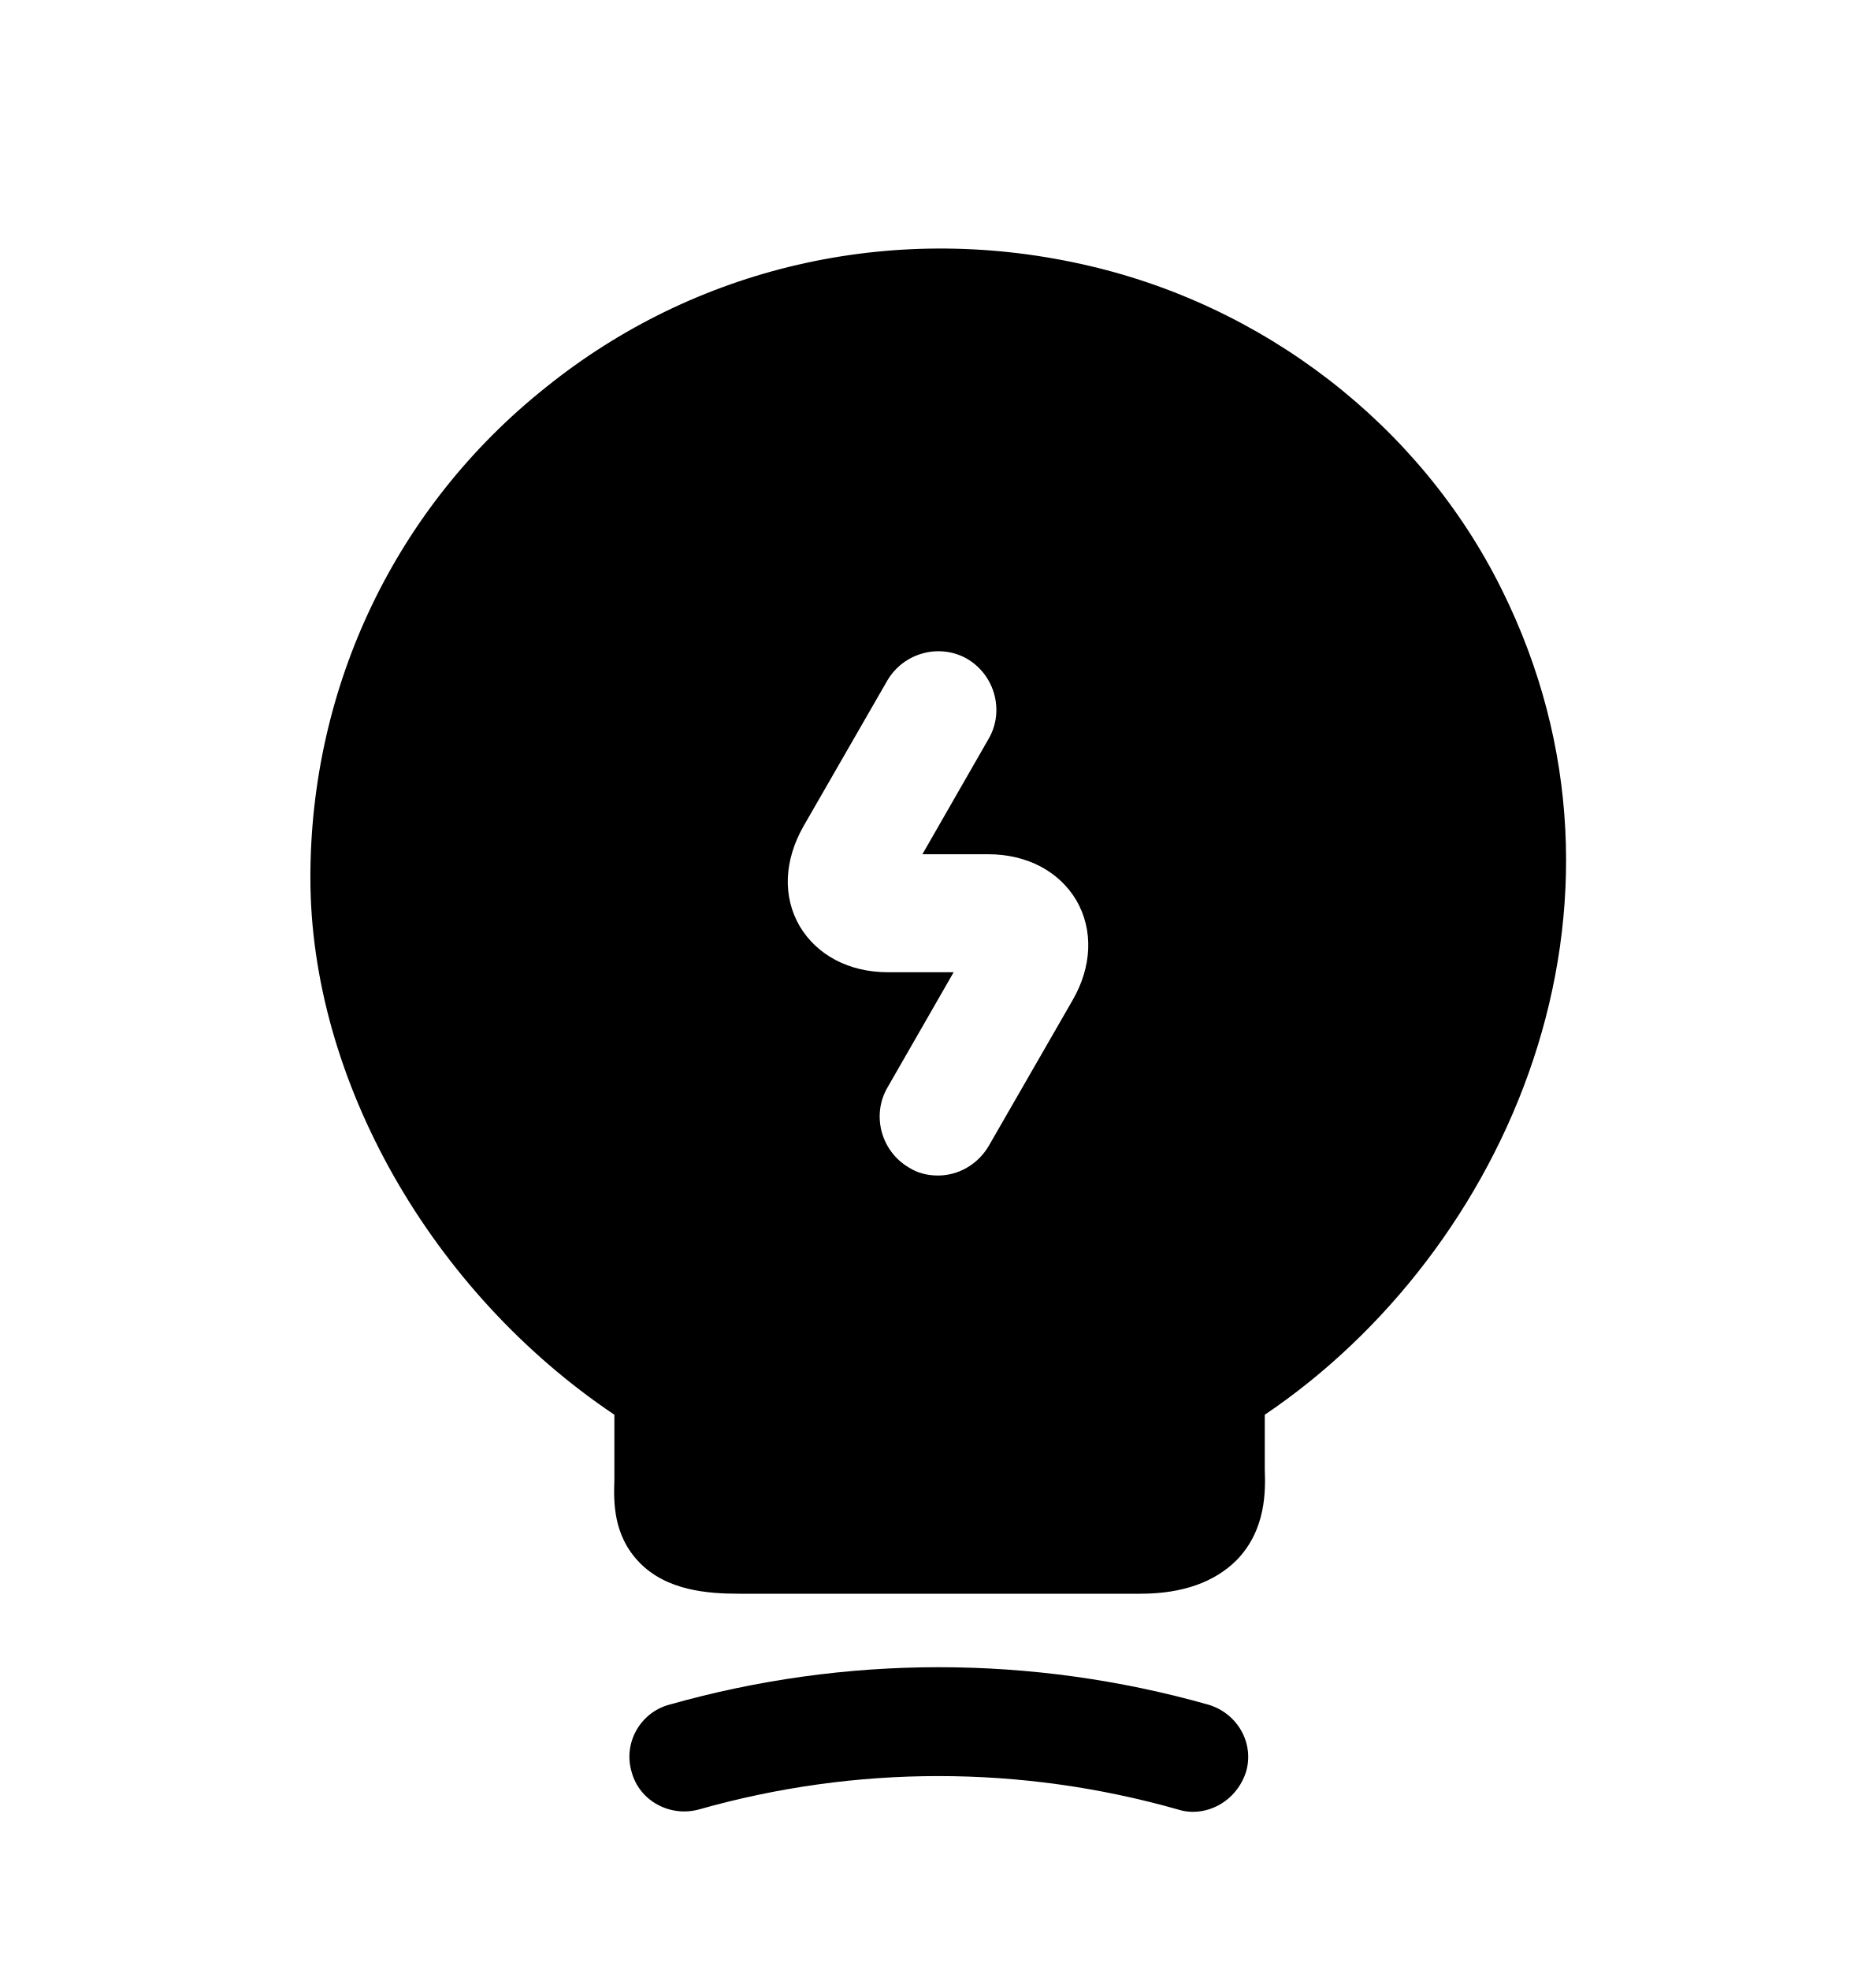
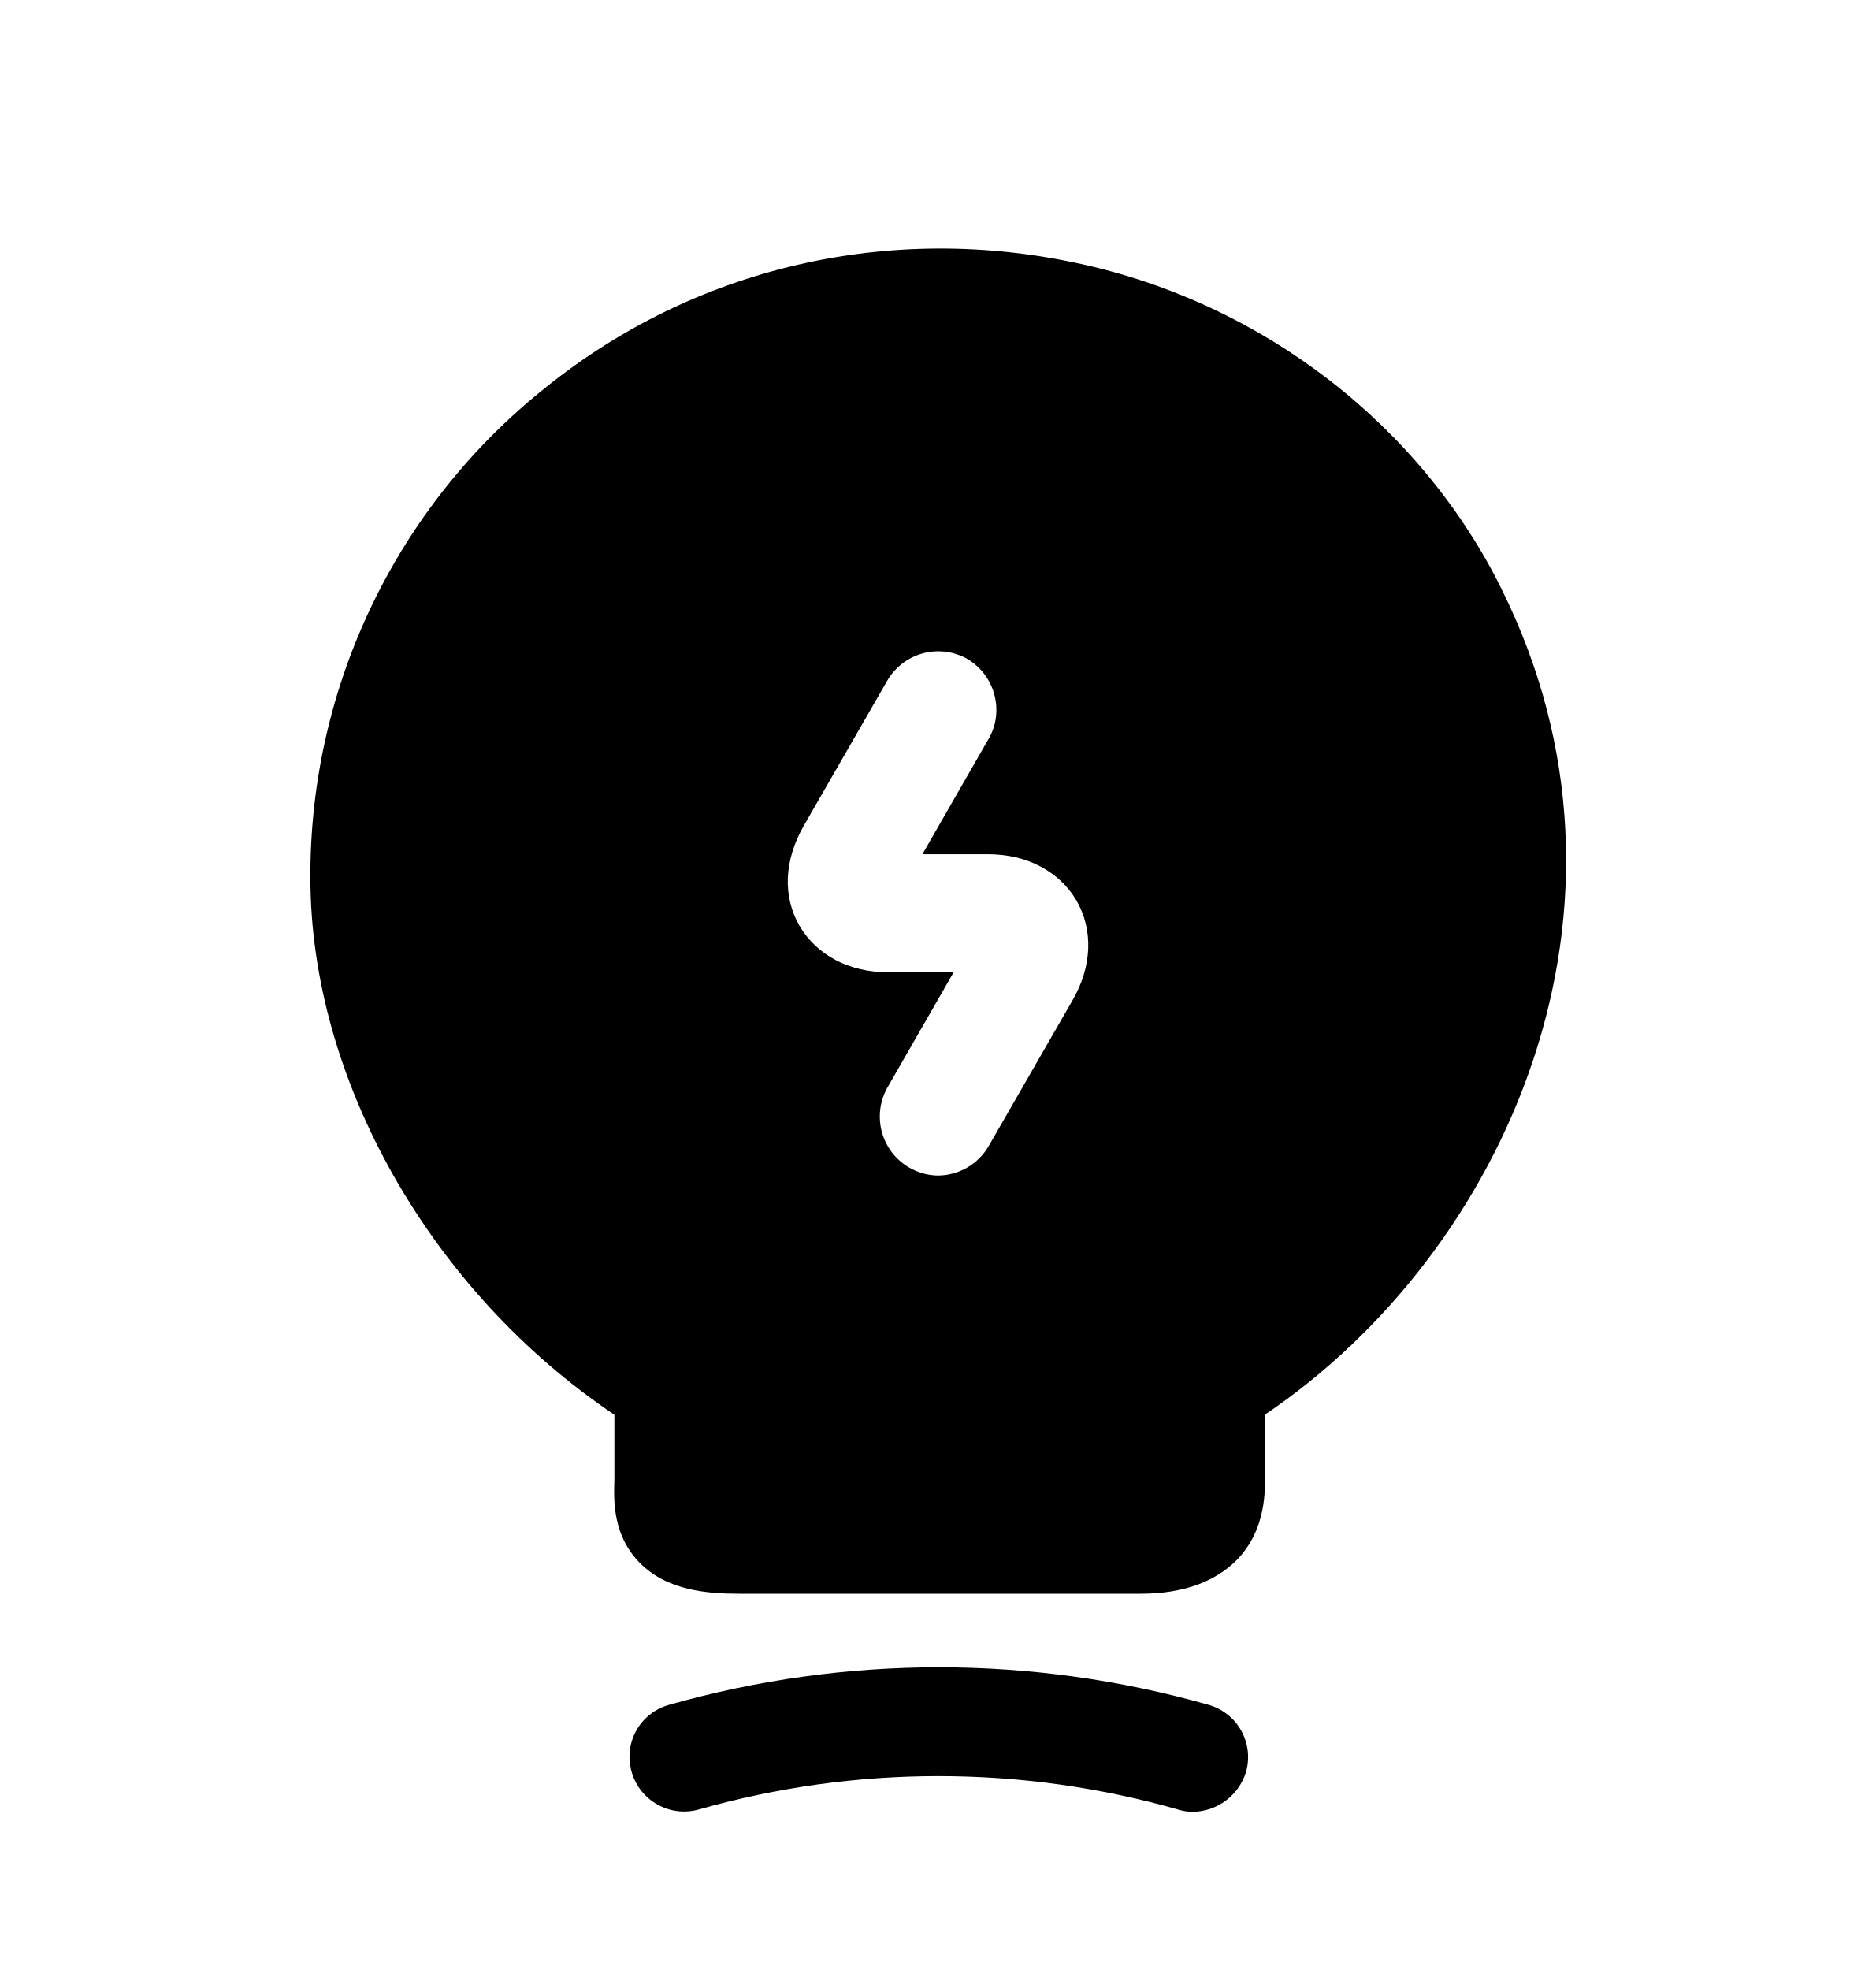
- <svg xmlns="http://www.w3.org/2000/svg" width="20" height="21" viewBox="0 0 20 21" fill="none">
-   <path d="M12.717 19.314C12.667 19.314 12.609 19.306 12.559 19.289C10.884 18.814 9.125 18.814 7.45 19.289C7.142 19.372 6.817 19.198 6.734 18.889C6.642 18.581 6.825 18.256 7.134 18.172C9.017 17.639 11 17.639 12.884 18.172C13.192 18.264 13.375 18.581 13.284 18.889C13.2 19.148 12.967 19.314 12.717 19.314Z" fill="black" />
-   <path d="M16.009 6.281C15.142 4.531 13.467 3.239 11.525 2.814C9.492 2.364 7.409 2.847 5.817 4.131C4.217 5.406 3.309 7.314 3.309 9.356C3.309 11.514 4.6 13.772 6.55 15.081V15.772C6.542 16.006 6.534 16.364 6.817 16.656C7.109 16.956 7.542 16.989 7.884 16.989H12.159C12.609 16.989 12.95 16.864 13.184 16.631C13.5 16.306 13.492 15.889 13.484 15.664V15.081C16.067 13.339 17.692 9.664 16.009 6.281ZM11.434 10.664L10.542 12.214C10.425 12.414 10.217 12.531 10 12.531C9.892 12.531 9.784 12.506 9.692 12.447C9.392 12.272 9.292 11.889 9.459 11.597L10.167 10.364H9.467C9.05 10.364 8.709 10.181 8.525 9.872C8.342 9.556 8.359 9.172 8.567 8.806L9.459 7.256C9.634 6.956 10.017 6.856 10.309 7.022C10.609 7.197 10.709 7.581 10.542 7.872L9.834 9.106H10.534C10.95 9.106 11.292 9.289 11.475 9.597C11.659 9.914 11.642 10.306 11.434 10.664Z" fill="black" />
+ <svg xmlns="http://www.w3.org/2000/svg" width="20" height="21" fill="none">
+   <path d="M12.717 19.314a.522.522 0 01-.158-.025 9.334 9.334 0 00-5.109 0 .582.582 0 01-.716-.4.575.575 0 01.4-.716 10.53 10.53 0 015.75 0 .579.579 0 01.4.716.603.603 0 01-.567.425zM16.009 6.28c-.867-1.75-2.542-3.04-4.484-3.466-2.033-.45-4.116.033-5.708 1.317a6.644 6.644 0 00-2.508 5.225c0 2.158 1.291 4.416 3.241 5.725v.691c-.008.234-.016.592.267.884.292.3.725.333 1.067.333h4.275c.45 0 .791-.125 1.025-.358.316-.325.308-.742.3-.967v-.583c2.583-1.742 4.208-5.417 2.525-8.8zm-4.575 4.384l-.892 1.55a.63.63 0 01-.542.317.629.629 0 01-.542-.933l.709-1.234h-.7c-.417 0-.758-.183-.942-.492-.183-.316-.166-.7.042-1.066l.892-1.55a.63.63 0 01.85-.234c.3.175.4.559.233.85l-.708 1.234h.7c.416 0 .758.183.941.491.184.317.167.709-.041 1.067z" fill="#000" />
</svg>
